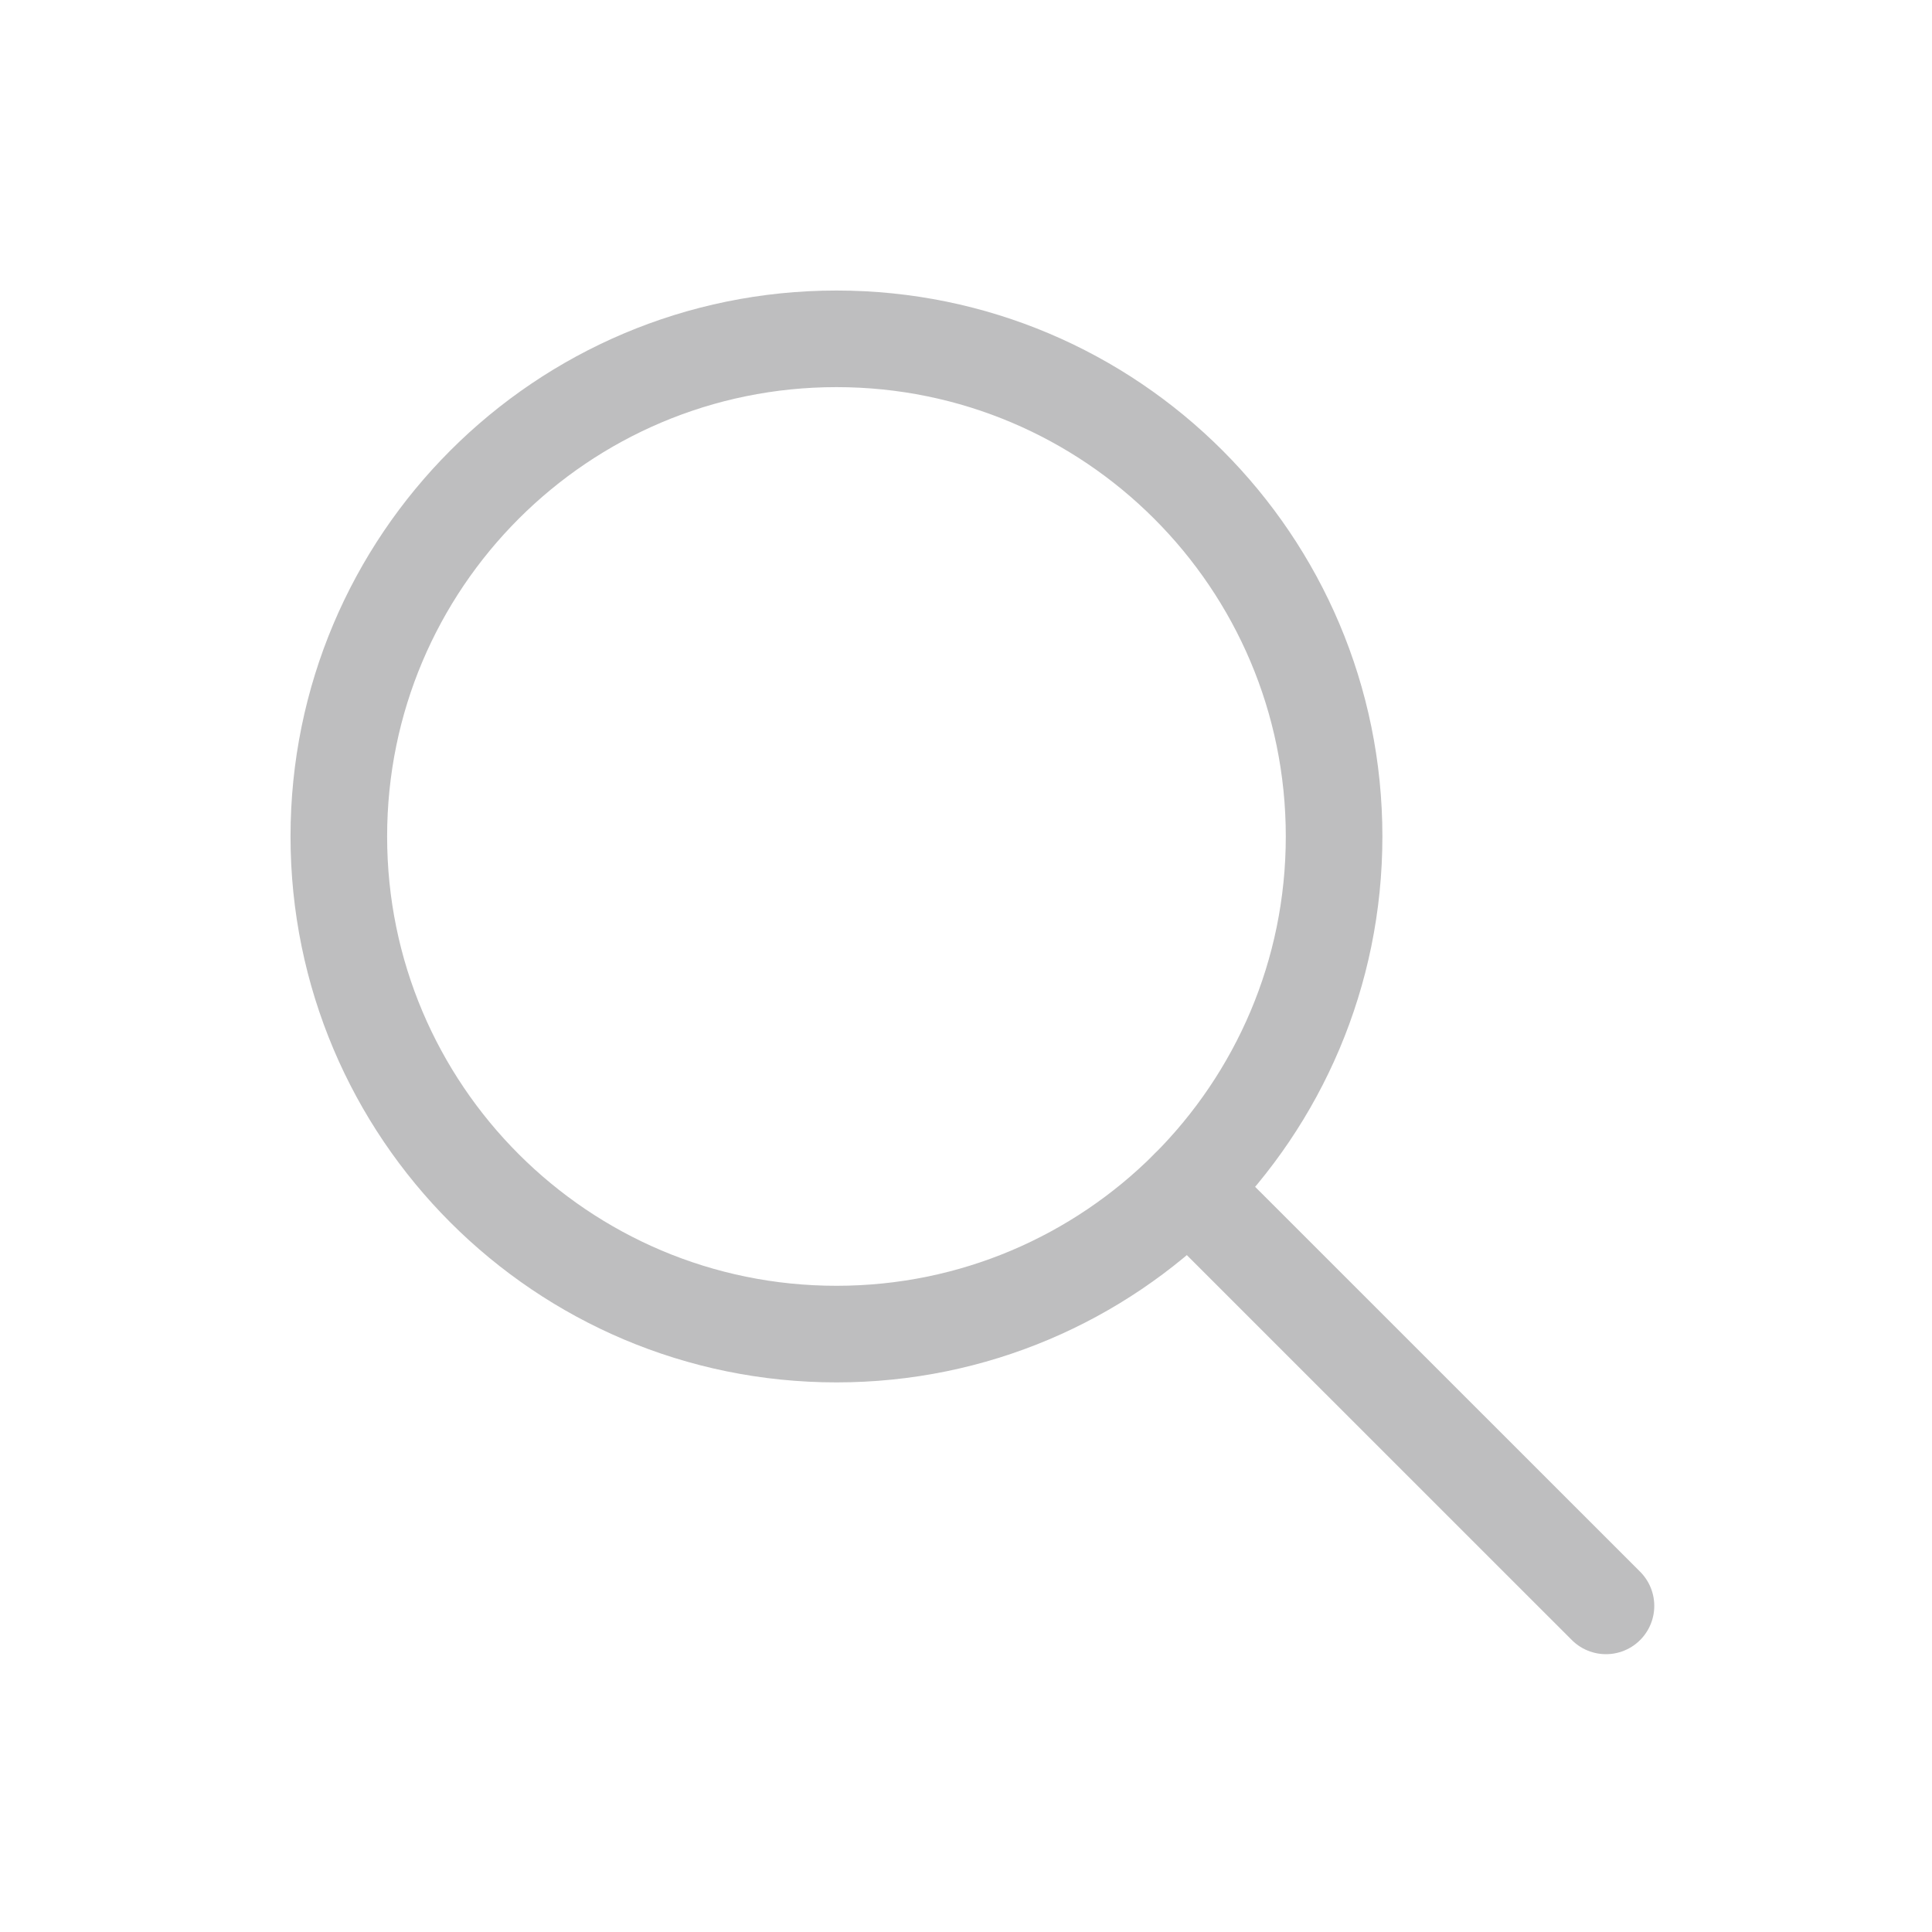
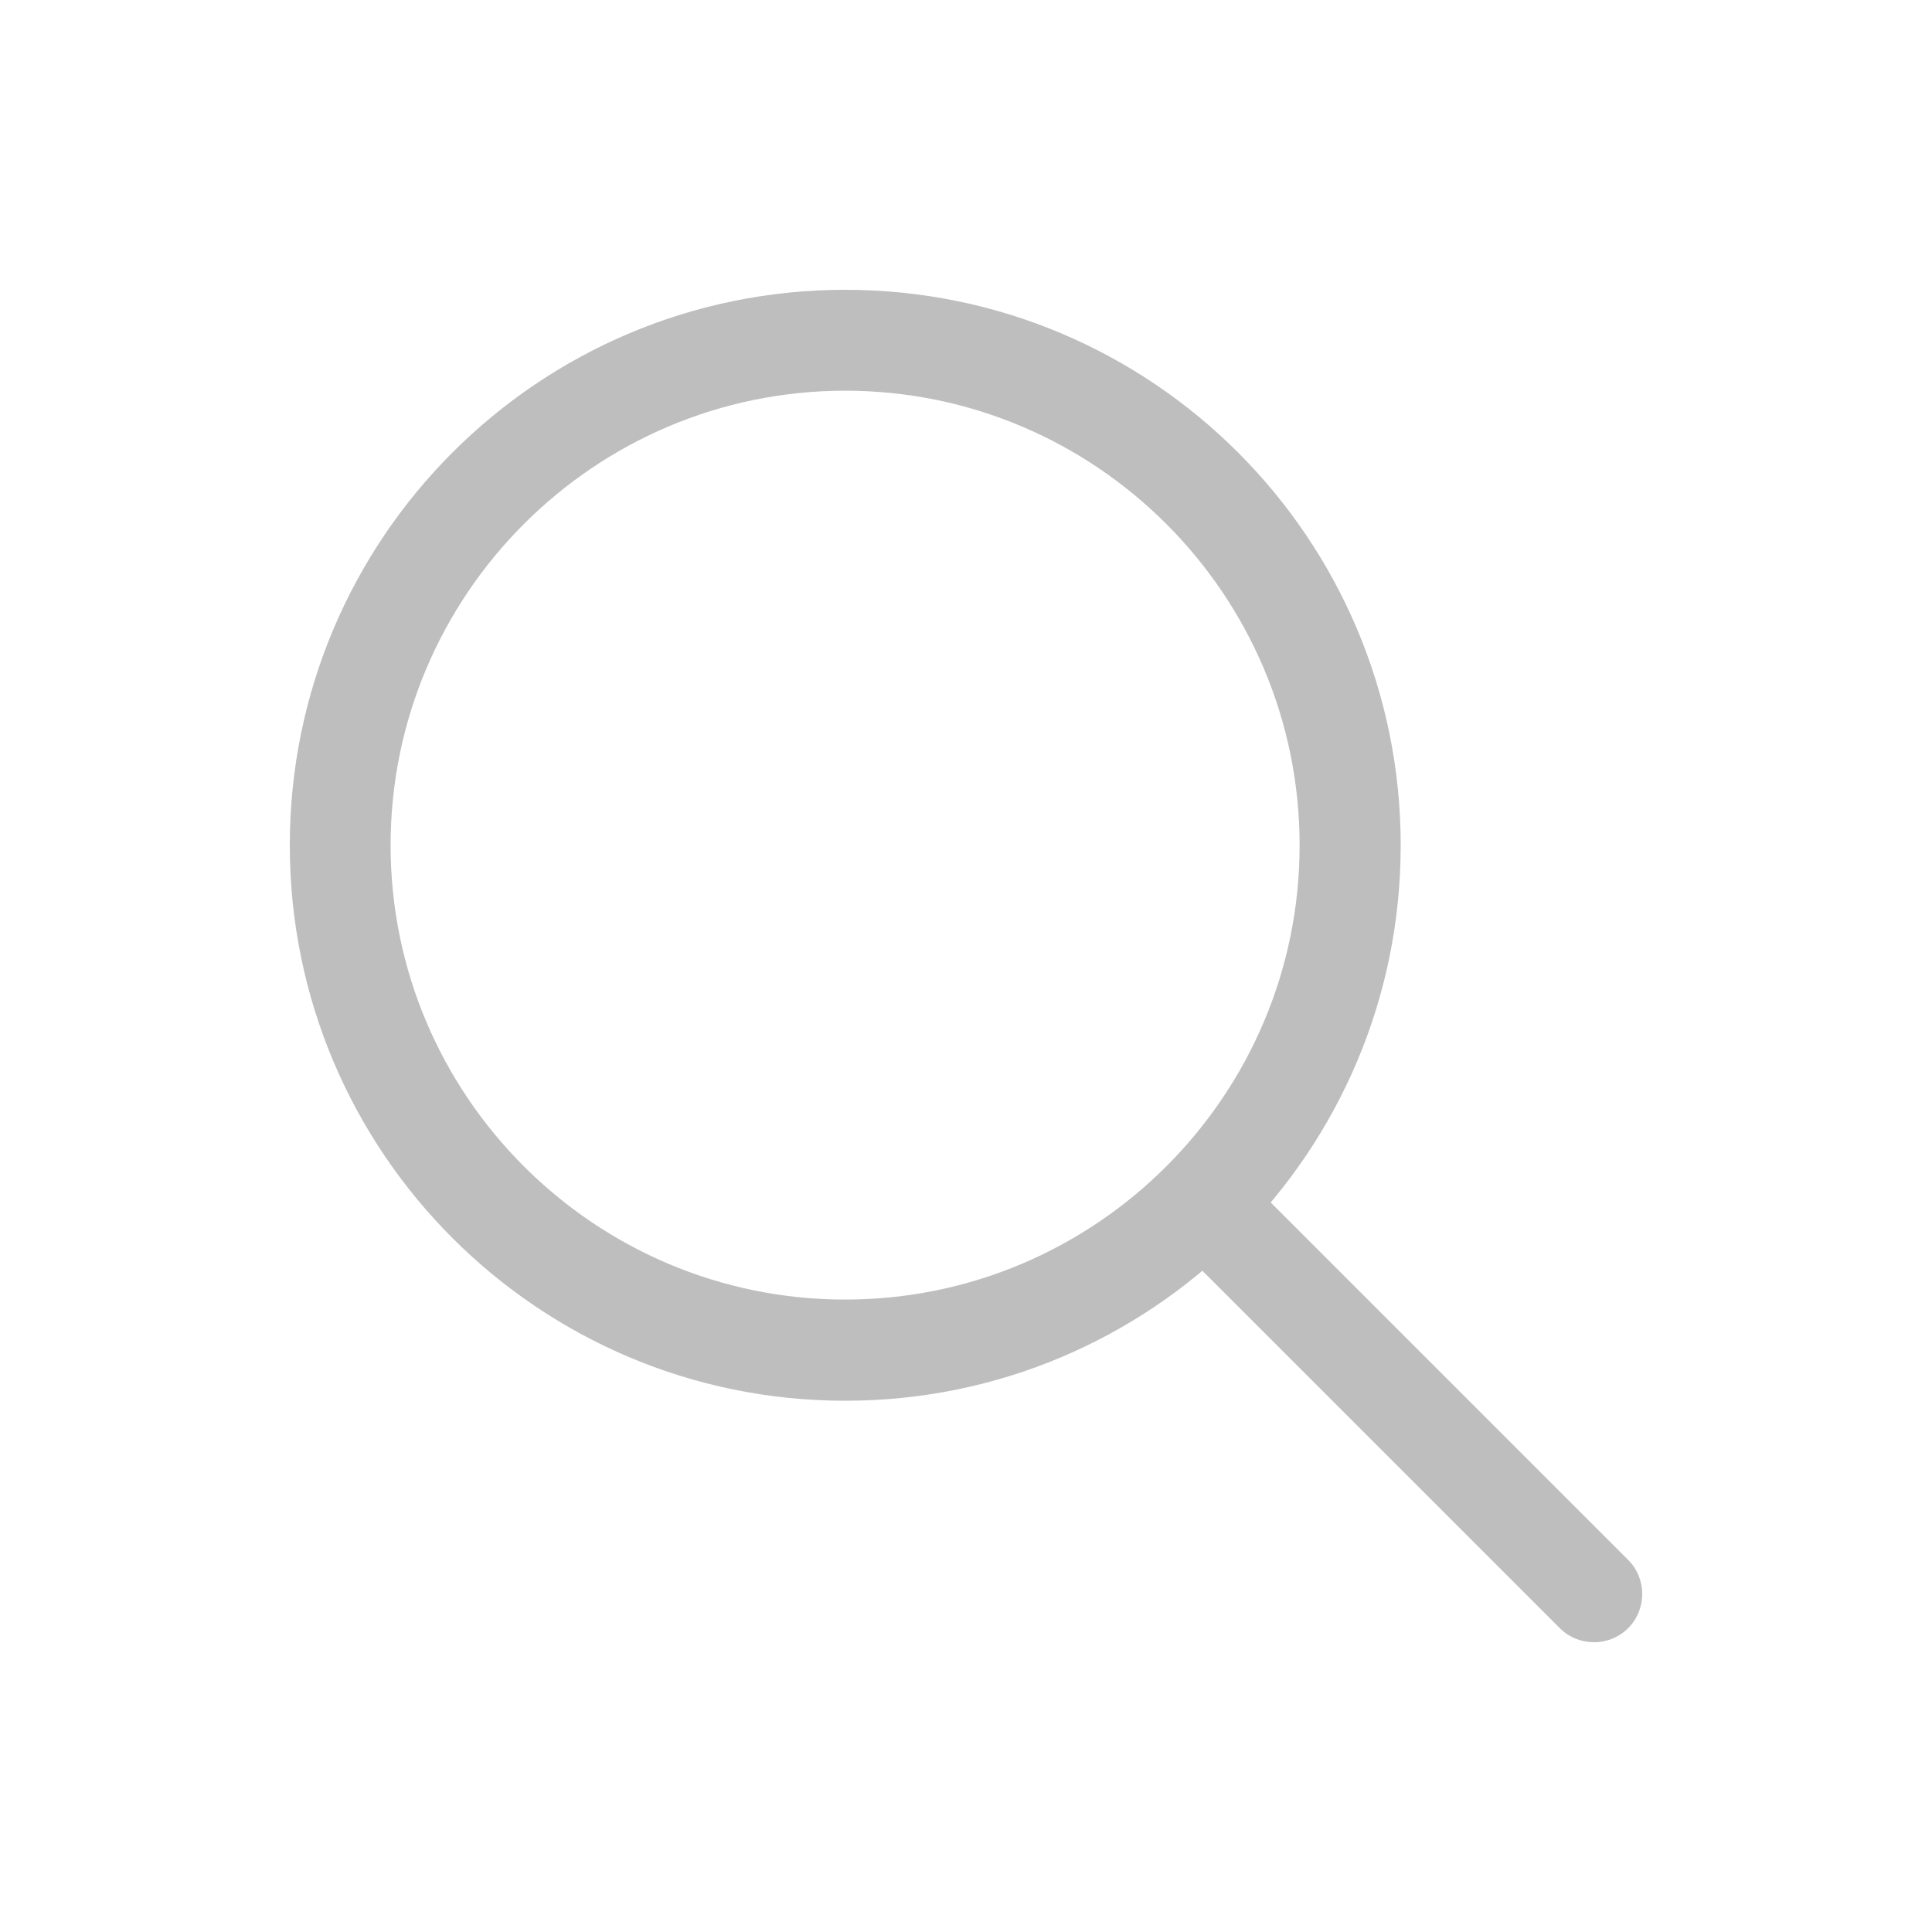
- <svg xmlns="http://www.w3.org/2000/svg" version="1.1" id="Layer_1" x="0px" y="0px" width="40px" height="40px" viewBox="0 0 40 40" enable-background="new 0 0 40 40" xml:space="preserve">
-   <g>
-     <circle fill="none" stroke="#BEBEBF" stroke-width="2" stroke-linecap="round" stroke-linejoin="round" stroke-miterlimit="10" cx="17.318" cy="17.318" r="10.303" />
-     <line fill="none" stroke="#BEBEBF" stroke-width="2" stroke-linecap="round" stroke-linejoin="round" stroke-miterlimit="10" x1="24.604" y1="24.604" x2="33.25" y2="33.248" />
-   </g>
+ <svg xmlns="http://www.w3.org/2000/svg" version="1.1" id="Layer_3" x="0px" y="0px" width="40px" height="40px" viewBox="0 0 40 40" enable-background="new 0 0 40 40" xml:space="preserve">
+   <path fill="#BEBEBF" d="M17.499,29.001C11.148,29.001,6,23.852,6,17.501C6,11.149,11.148,6,17.499,6C23.854,6,29,11.149,29,17.501  C29,23.852,23.854,29.001,17.499,29.001z M17.499,26.906c5.187,0,9.408-4.221,9.408-9.405c0-5.191-4.222-9.412-9.408-9.412  c-5.189,0-9.412,4.221-9.412,9.412C8.087,22.688,12.31,26.906,17.499,26.906" />
+   <path fill="#BEBEBF" d="M24.295,25.71c-0.391-0.396-0.391-1.022,0-1.414c0.389-0.394,1.023-0.394,1.414,0l8,8  c0.389,0.388,0.389,1.022,0,1.414c-0.391,0.388-1.025,0.388-1.414,0L24.295,25.71" />
</svg>
